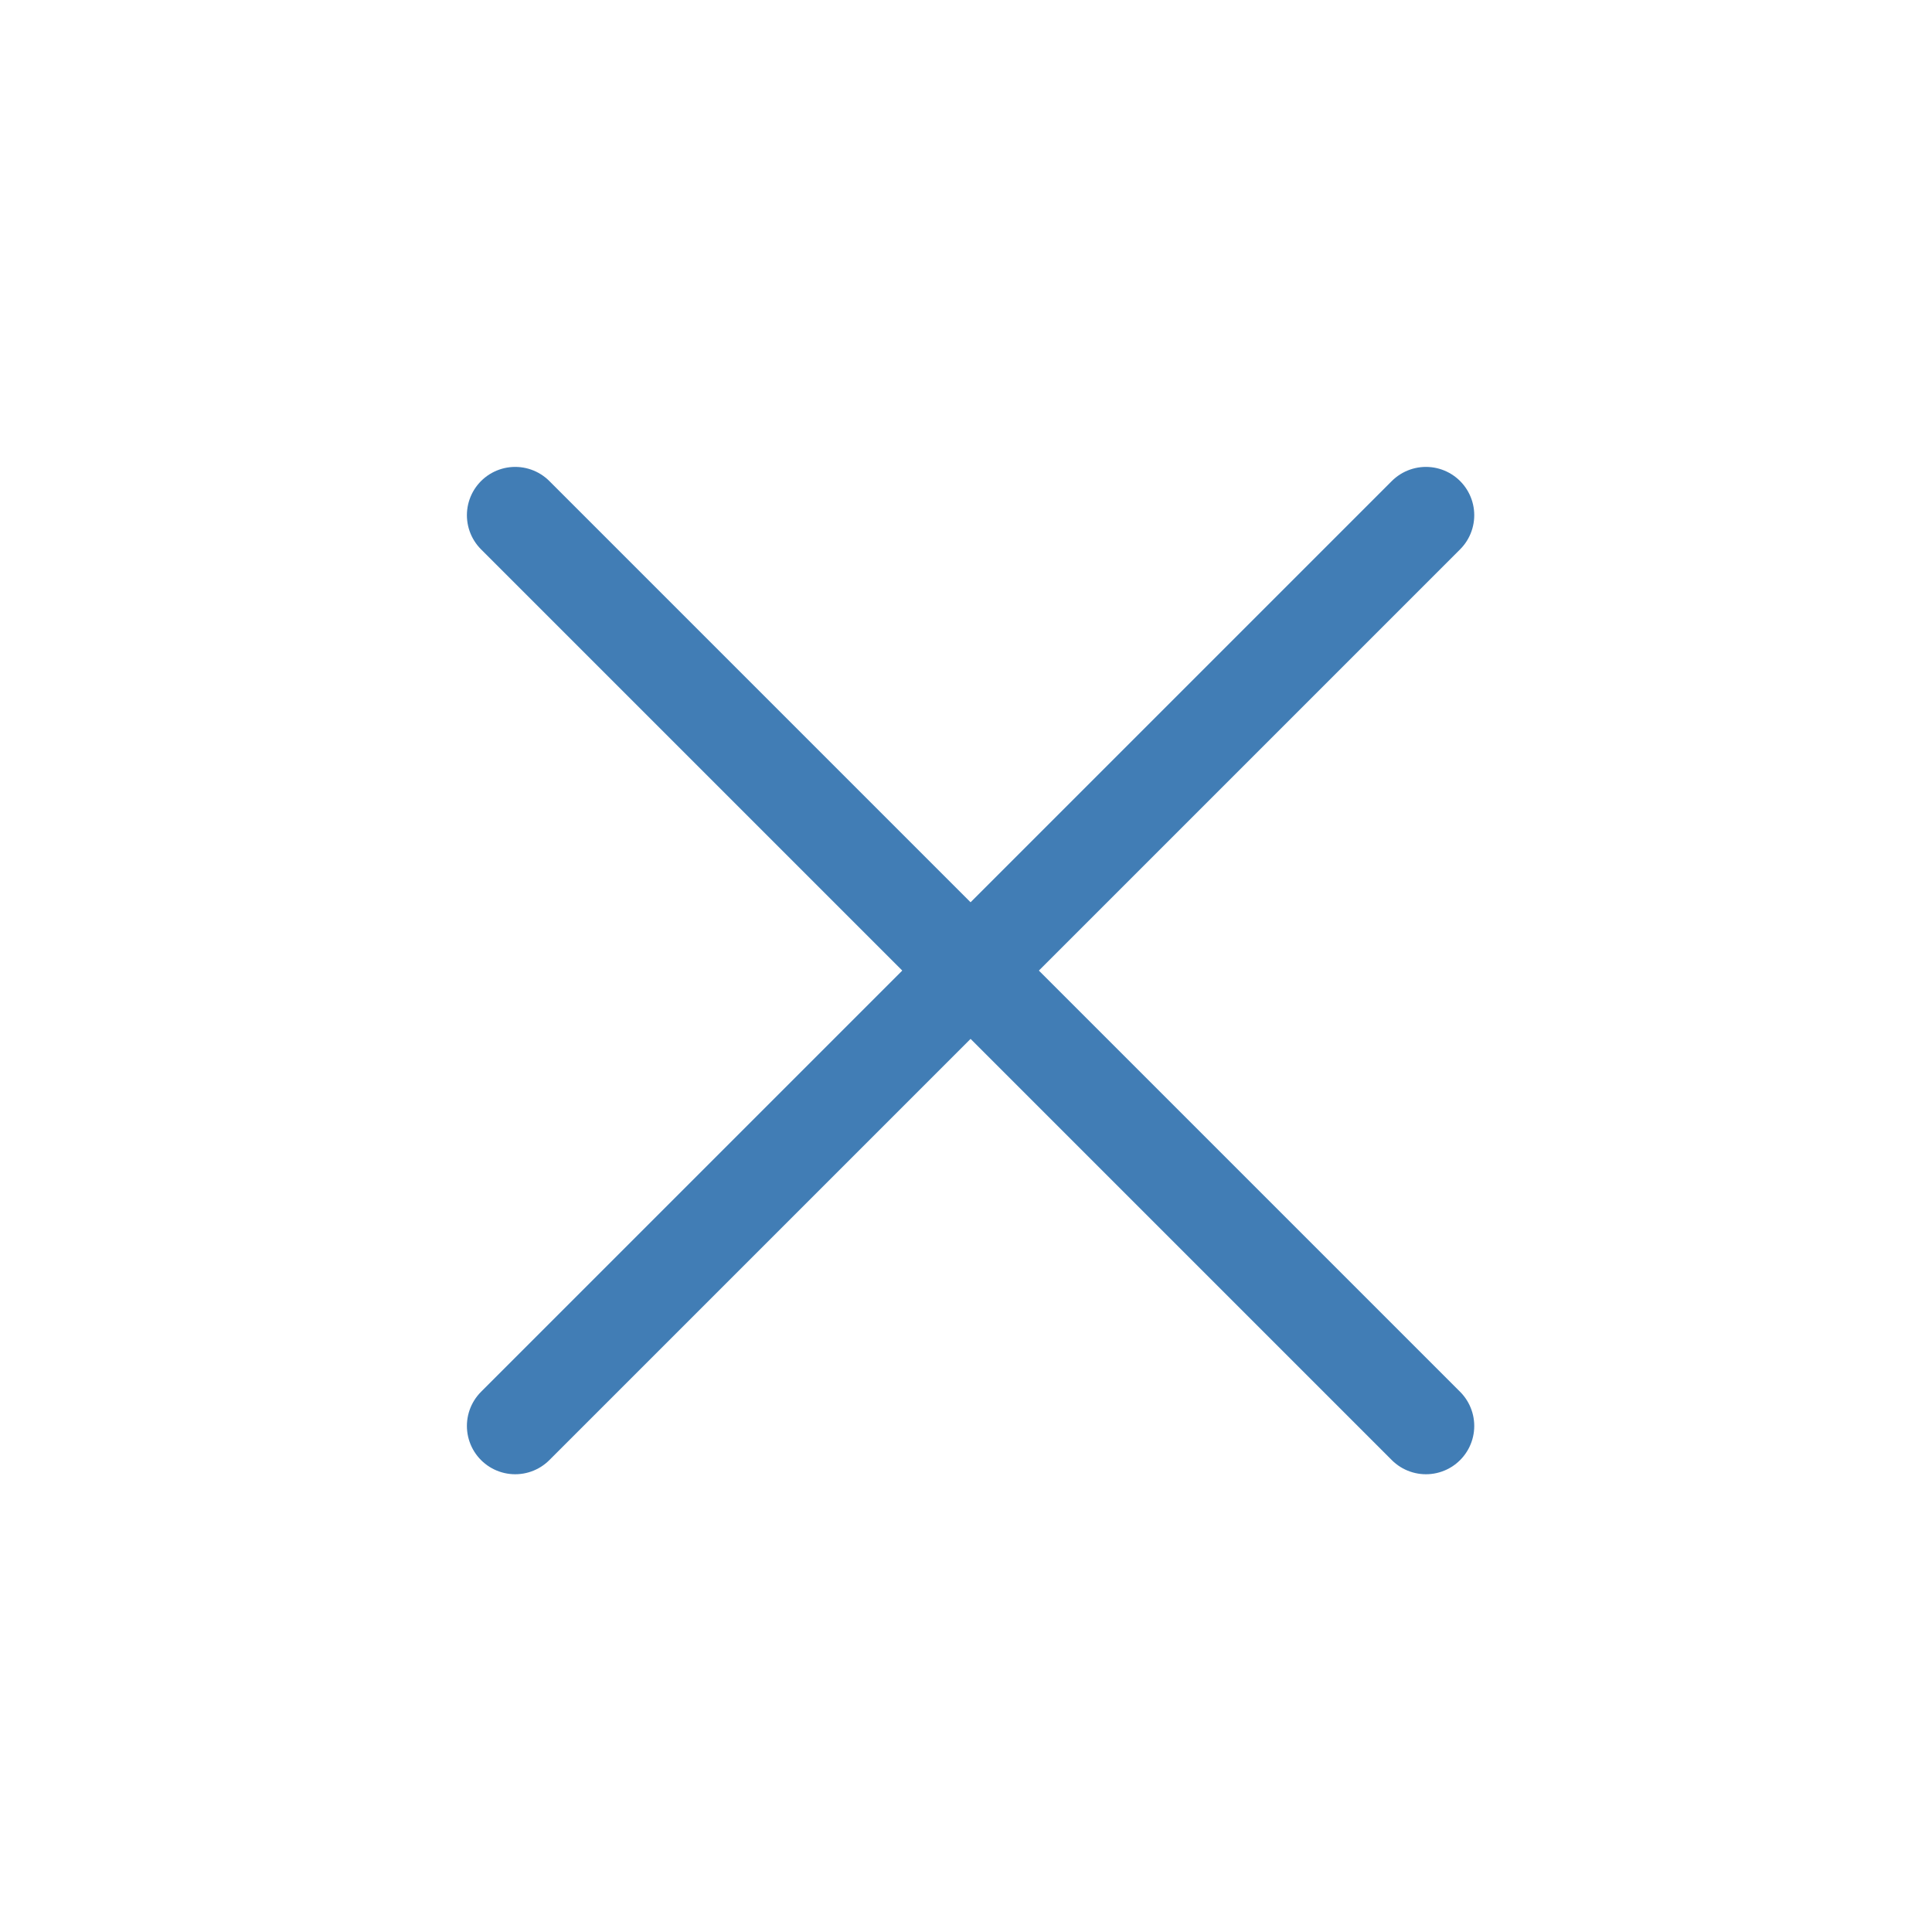
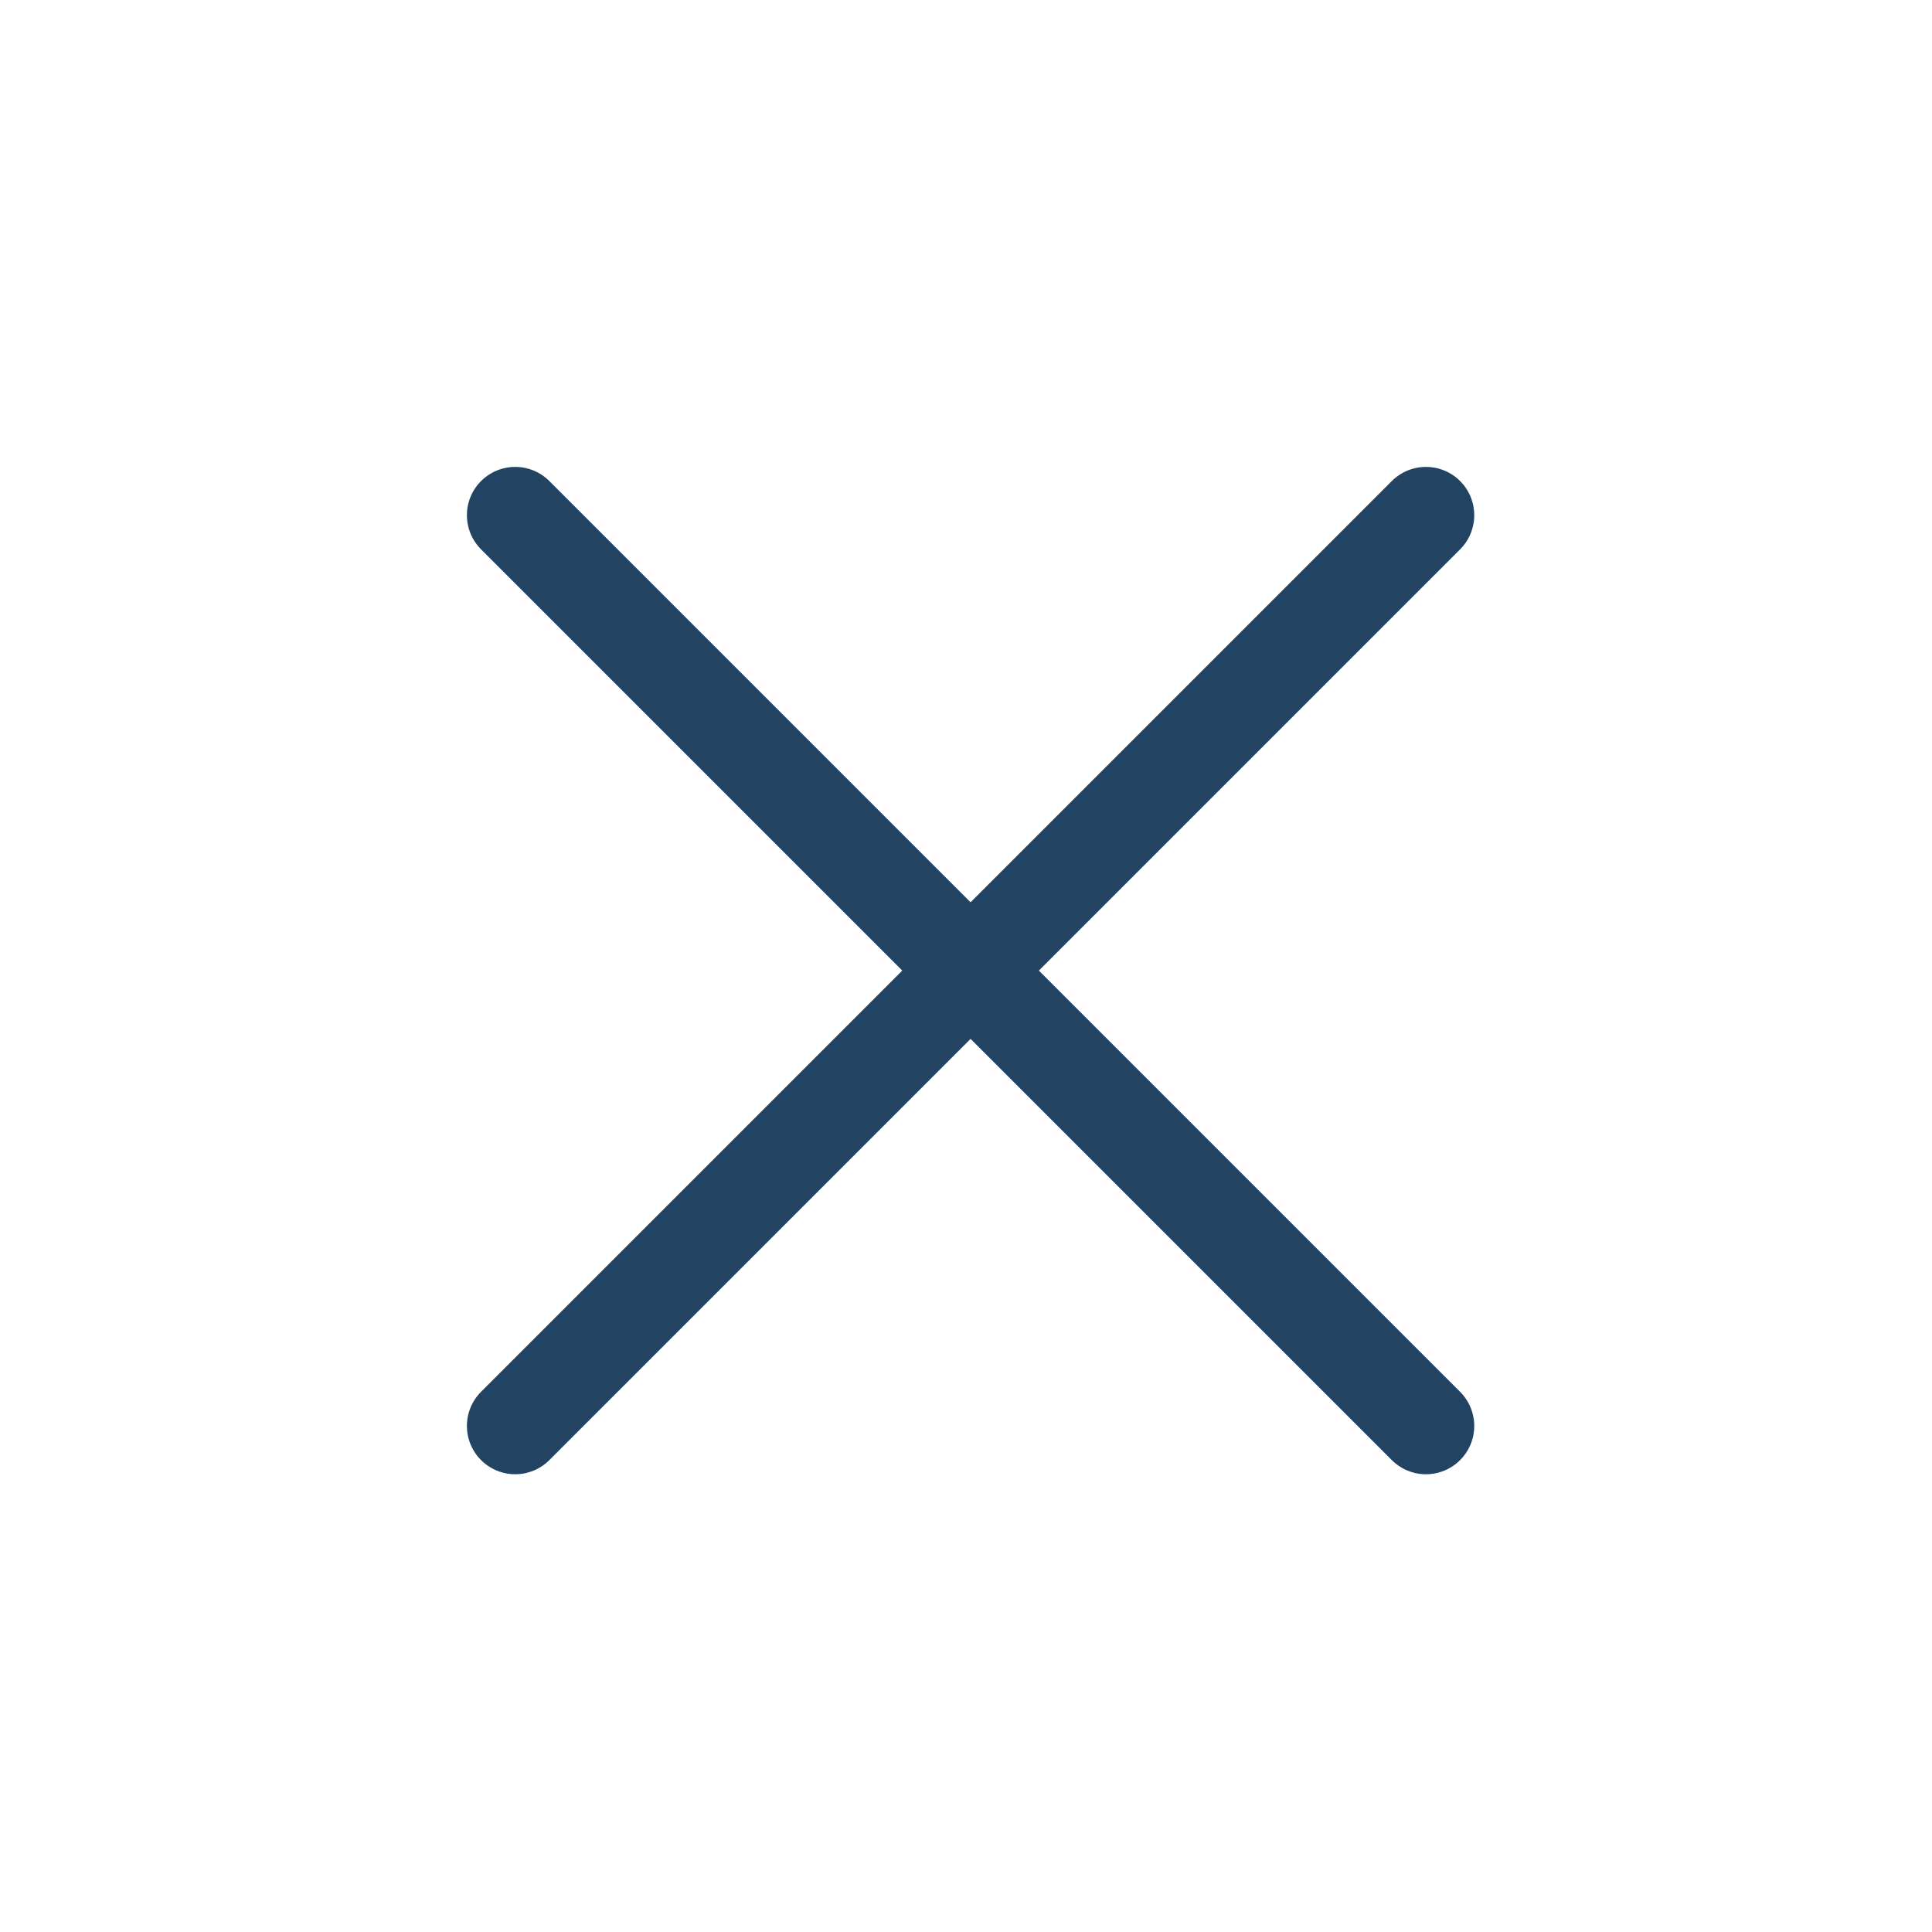
<svg xmlns="http://www.w3.org/2000/svg" width="30" height="30" viewBox="0 0 30 30" fill="none">
-   <path d="M8 22.142L22.142 8" stroke="#417DB5" stroke-width="1.5" stroke-linecap="round" />
-   <path d="M8 8L22.142 22.142" stroke="#417DB5" stroke-width="1.5" stroke-linecap="round" />
+   <path d="M8 22.142L22.142 8" stroke="#224462" stroke-width="1.5" stroke-linecap="round" />
+   <path d="M8 8L22.142 22.142" stroke="#224462" stroke-width="1.5" stroke-linecap="round" />
</svg>
